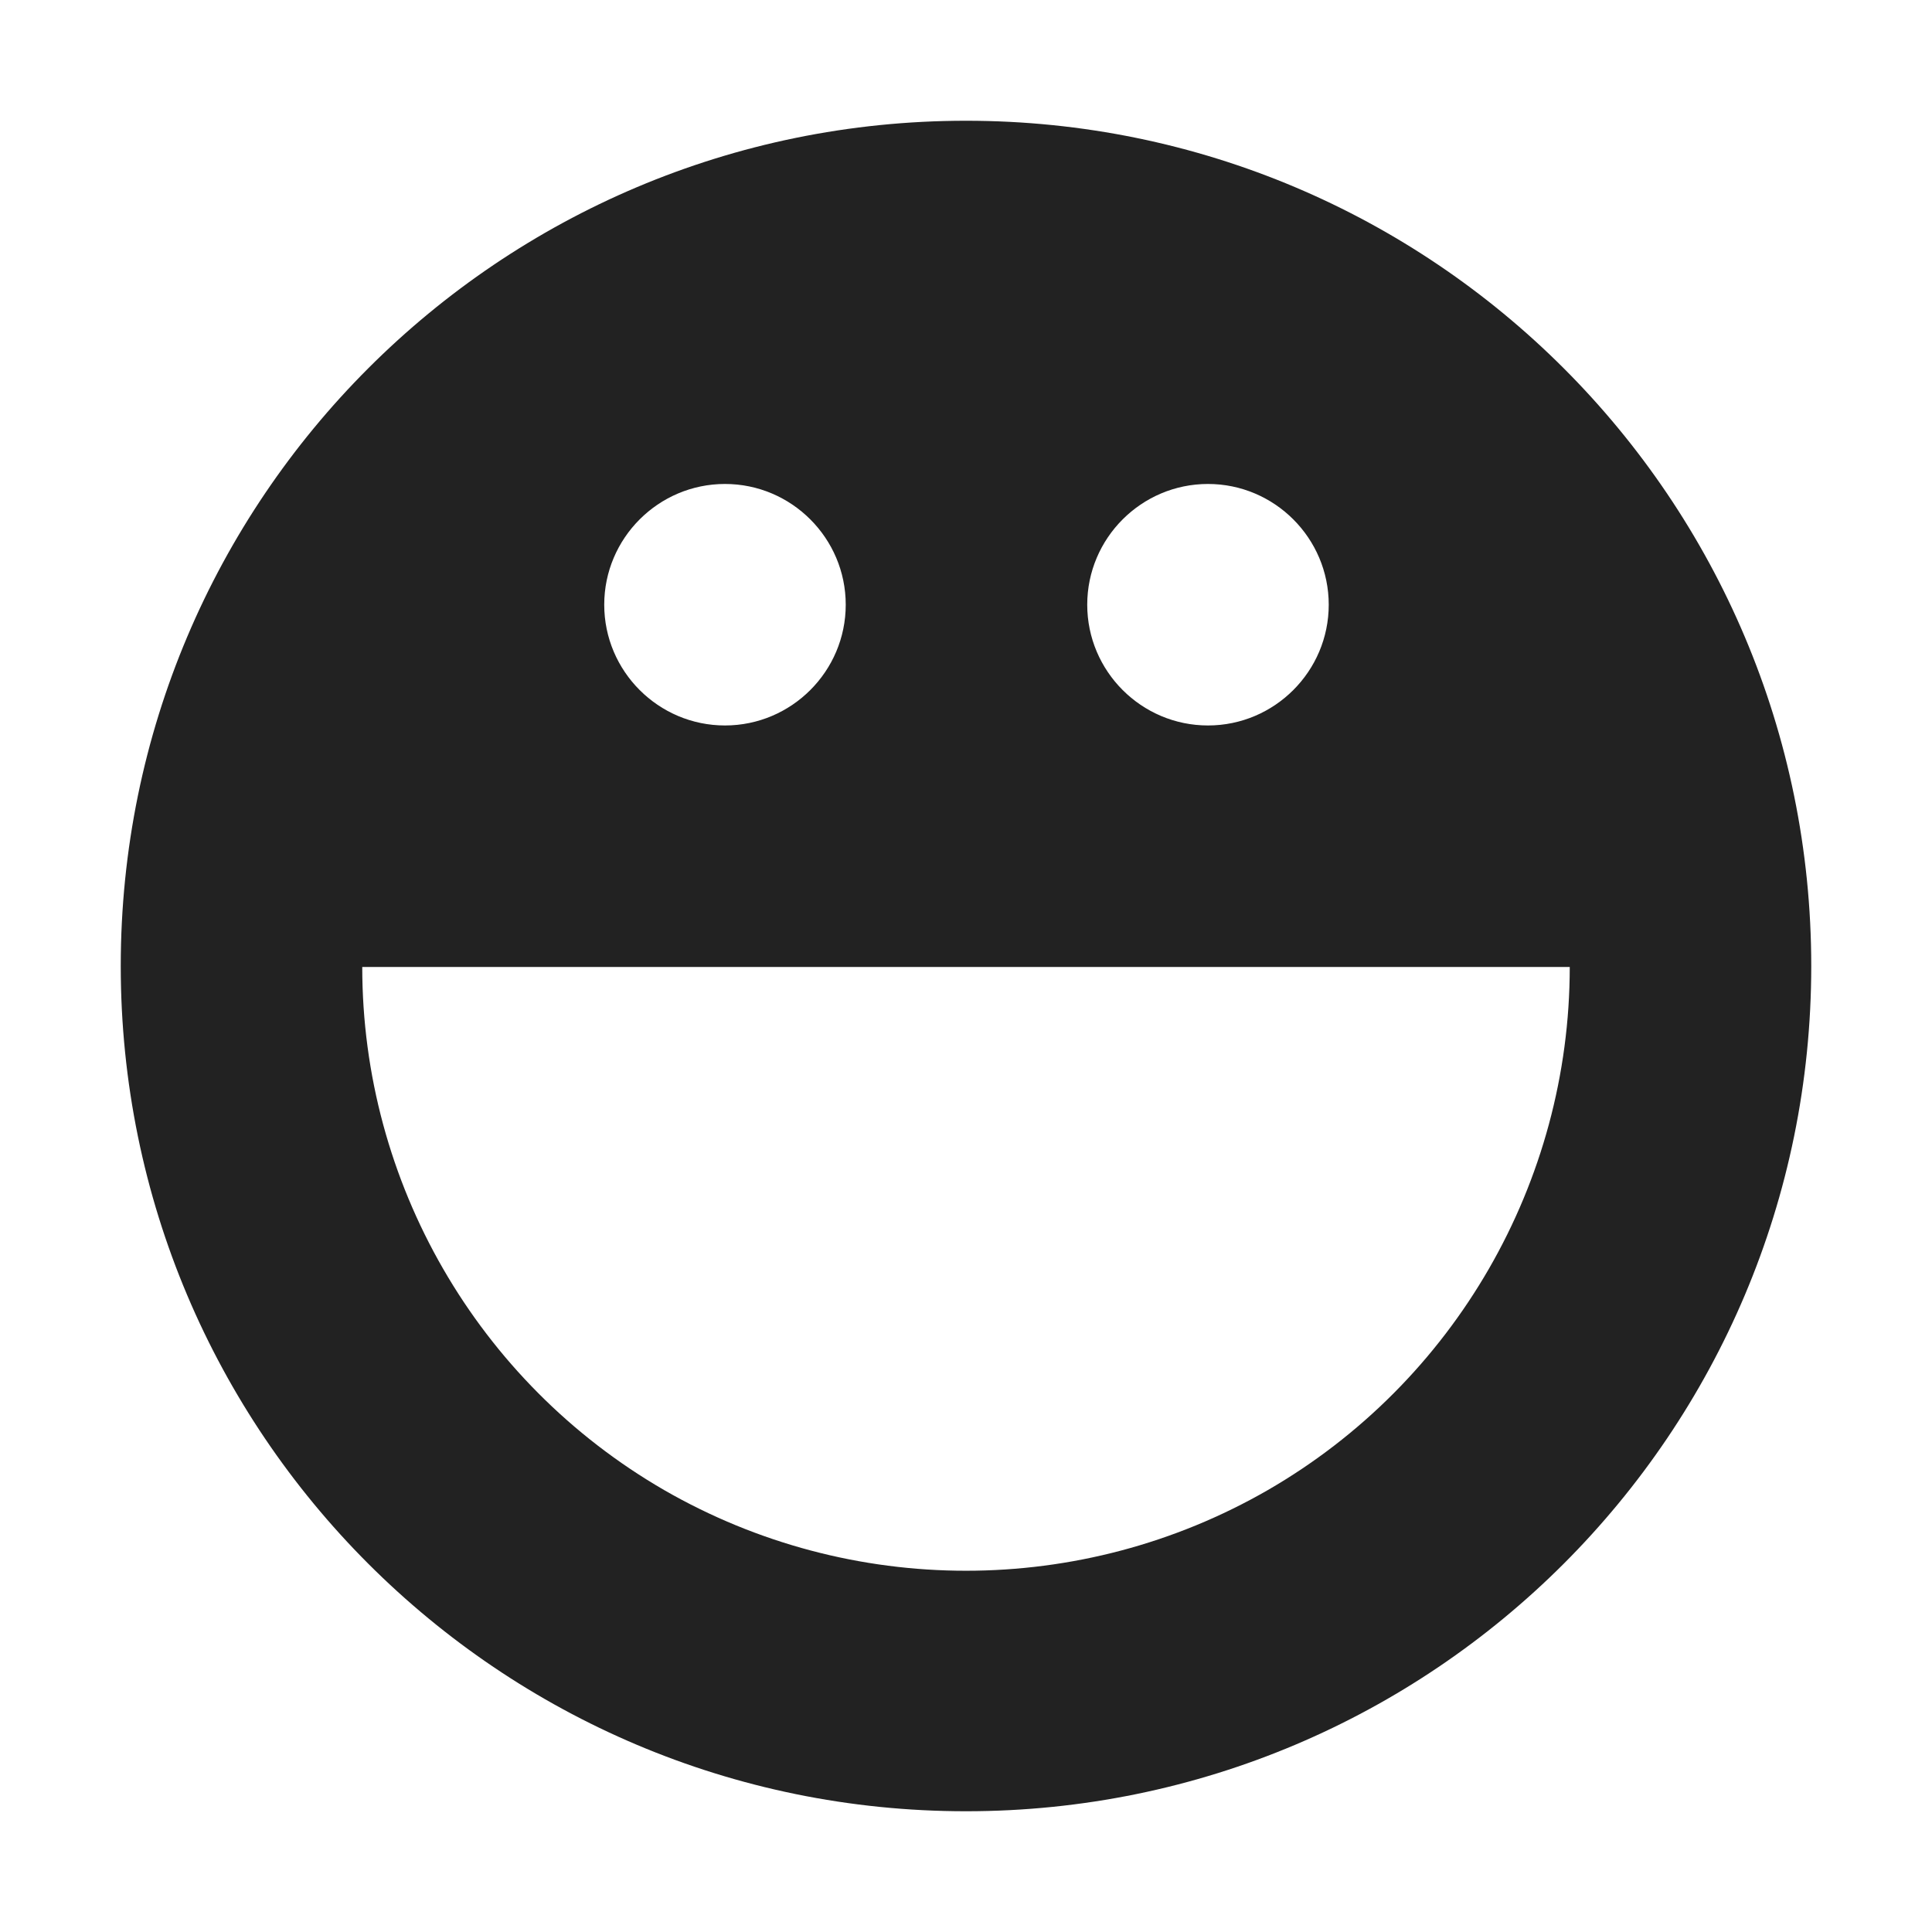
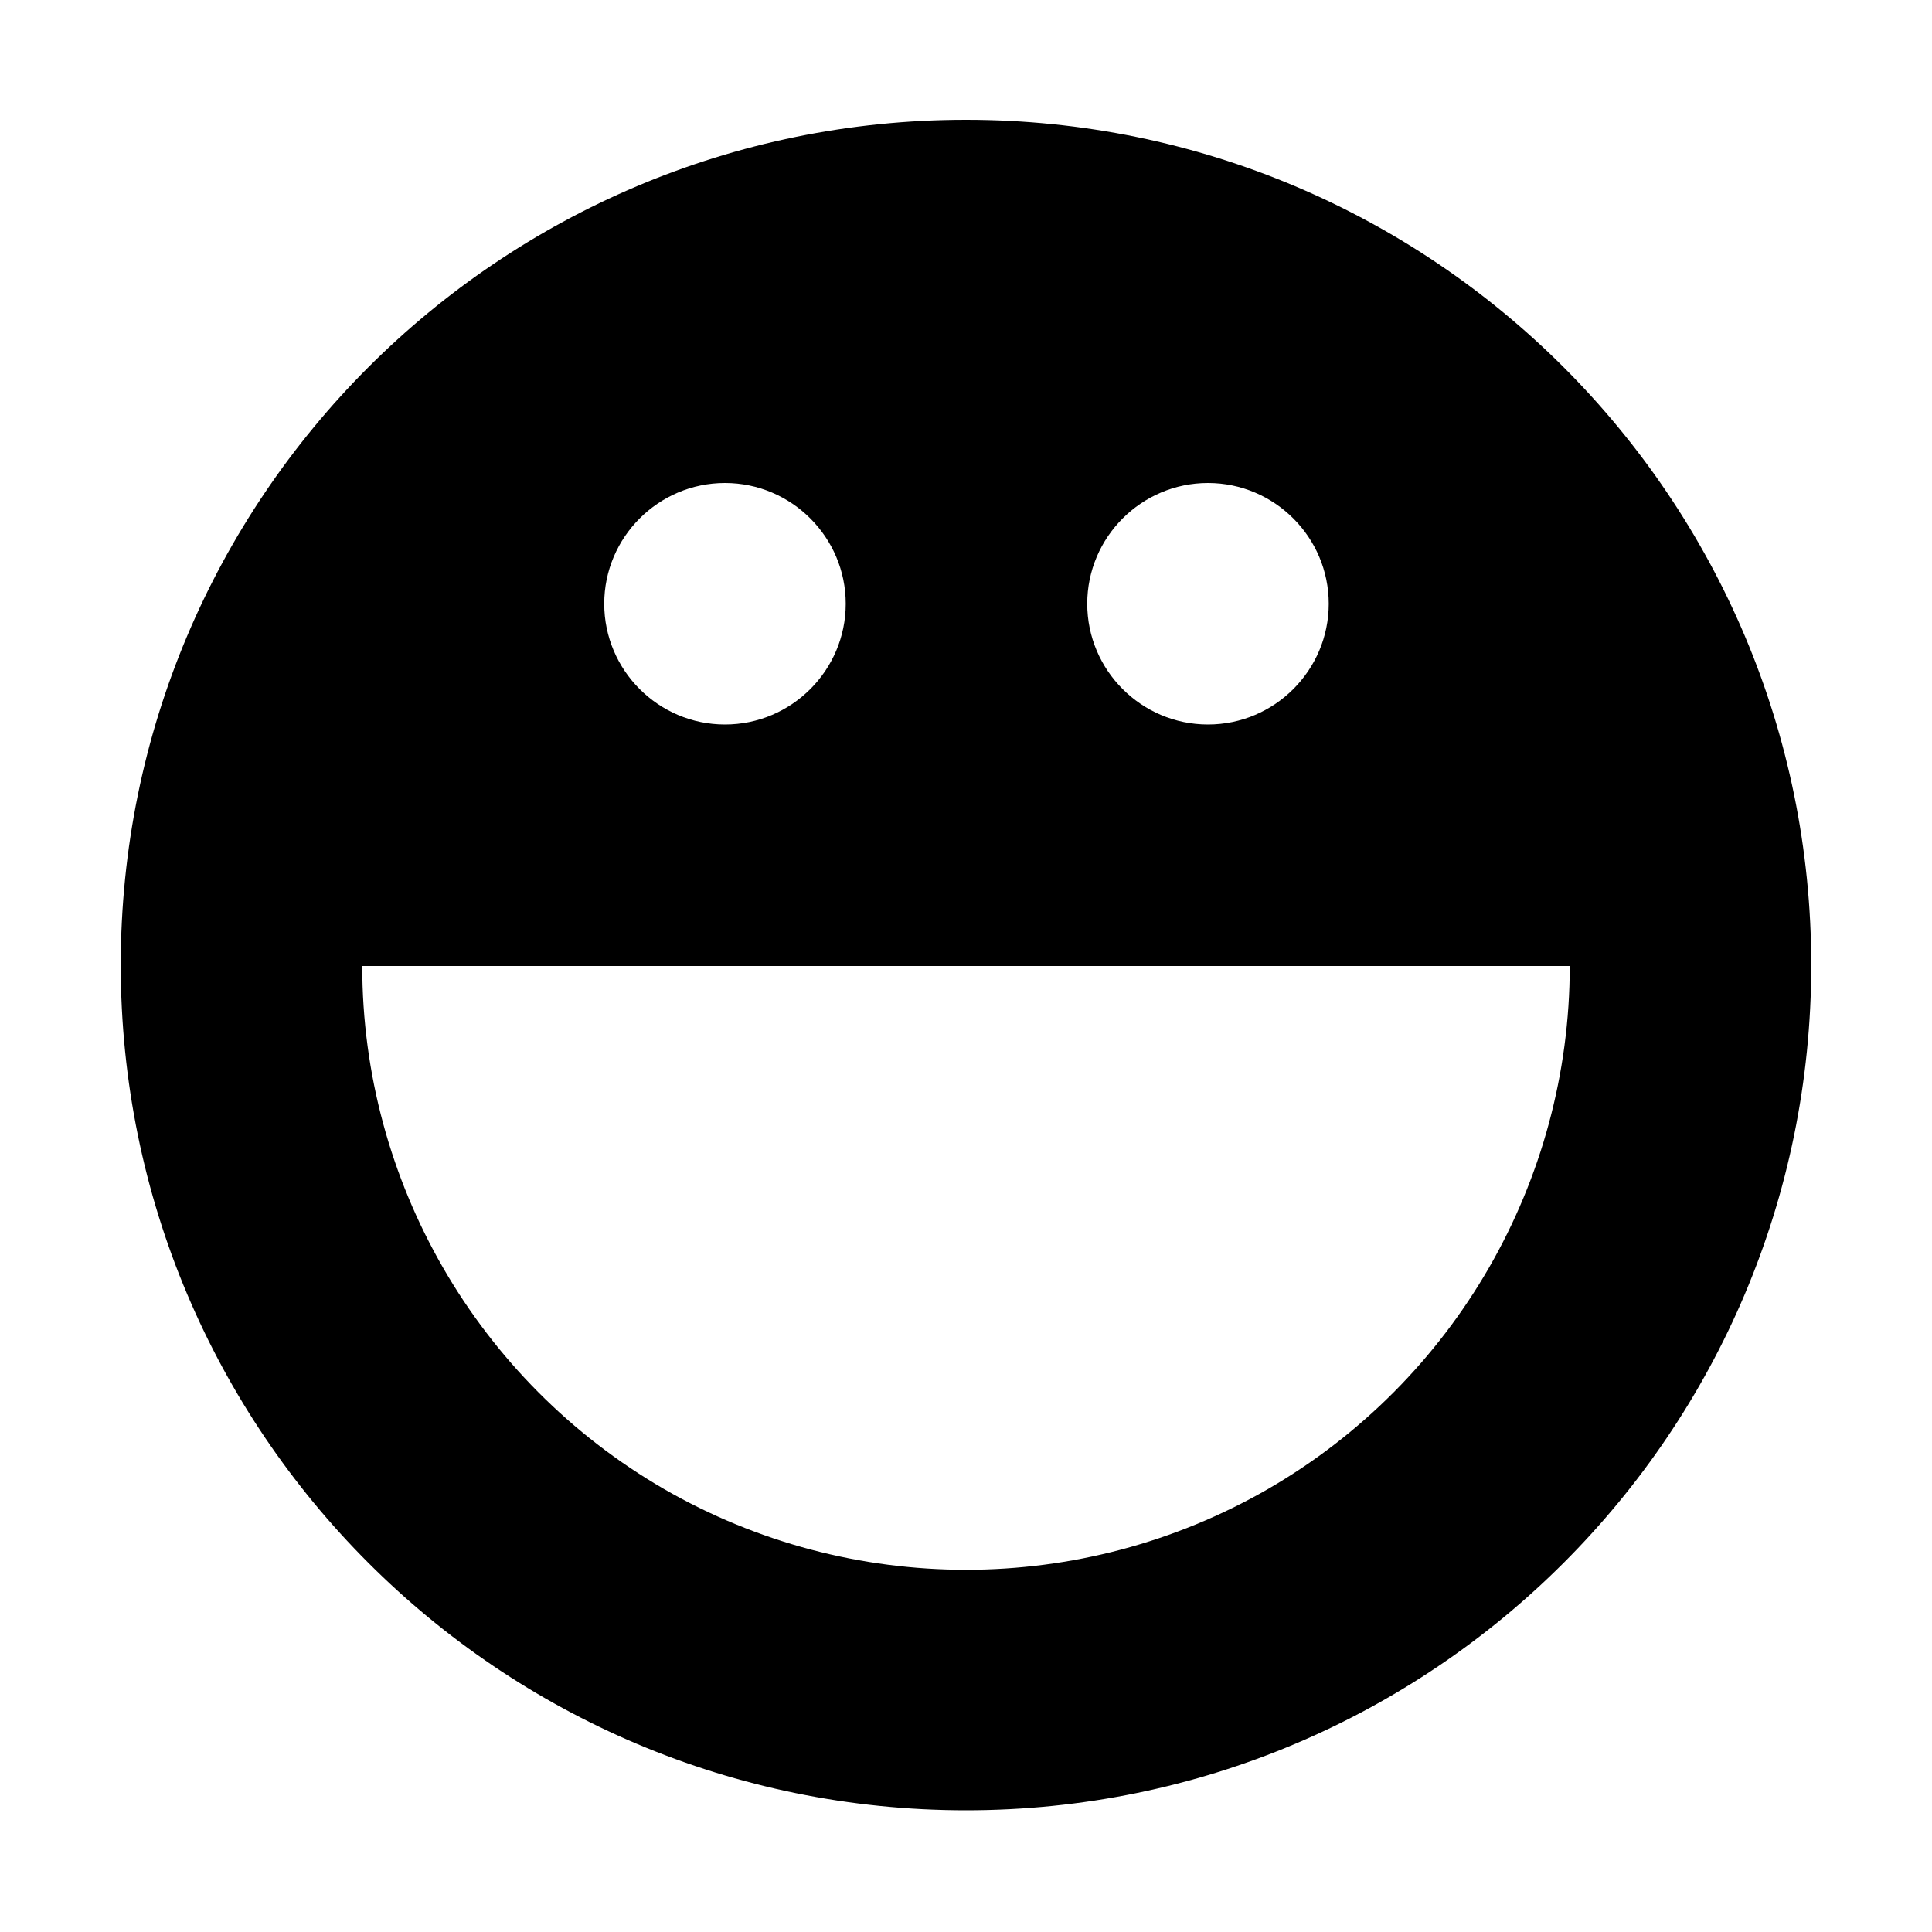
- <svg xmlns="http://www.w3.org/2000/svg" height="16px" viewBox="0 0 16 16" width="16px" version="1.1" id="svg4">
-   <defs id="defs8" />
-   <path d="M 8,1 C 4.133,1 1,4.133 1,8 1,11.867 4.133,15 8,15 11.867,15 15,11.867 15,8 15,4.133 11.867,1 8,1 Z M 6.004,4.008 c 0.551,0 1,0.449 1,1 0,0.551 -0.449,1 -1,1 -0.551,0 -1,-0.449 -1,-1 0,-0.551 0.449,-1 1,-1 z m 4,0 c 0.551,0 1,0.449 1,1 0,0.551 -0.449,1 -1,1 -0.551,0 -1,-0.449 -1,-1 0,-0.551 0.449,-1 1,-1 z M 3,8.008 h 10 c 0,1.785 -0.953,3.438 -2.5,4.332 -1.547,0.891 -3.453,0.891 -5,0 C 3.953,11.445 3,9.793 3,8.008 Z m 0,0" fill="#222222" id="path2" style="stroke-width:1" />
+ <svg xmlns="http://www.w3.org/2000/svg" height="16px" viewBox="0 0 16 16" width="16px">
+   <path d="m 8 0.992 c -3.867 0 -7 3.133 -7 7 c 0 3.867 3.133 7 7 7 s 7 -3.133 7 -7 c 0 -3.867 -3.133 -7 -7 -7 z m -1.996 3.008 c 0.551 0 1 0.449 1 1 s -0.449 1 -1 1 c -0.551 0 -1 -0.449 -1 -1 s 0.449 -1 1 -1 z m 4 0 c 0.551 0 1 0.449 1 1 s -0.449 1 -1 1 c -0.551 0 -1 -0.449 -1 -1 s 0.449 -1 1 -1 z m -7.004 4 h 10 c 0 1.785 -0.953 3.438 -2.5 4.332 c -1.547 0.891 -3.453 0.891 -5 0 c -1.547 -0.895 -2.5 -2.547 -2.5 -4.332 z m 0 0" />
</svg>
